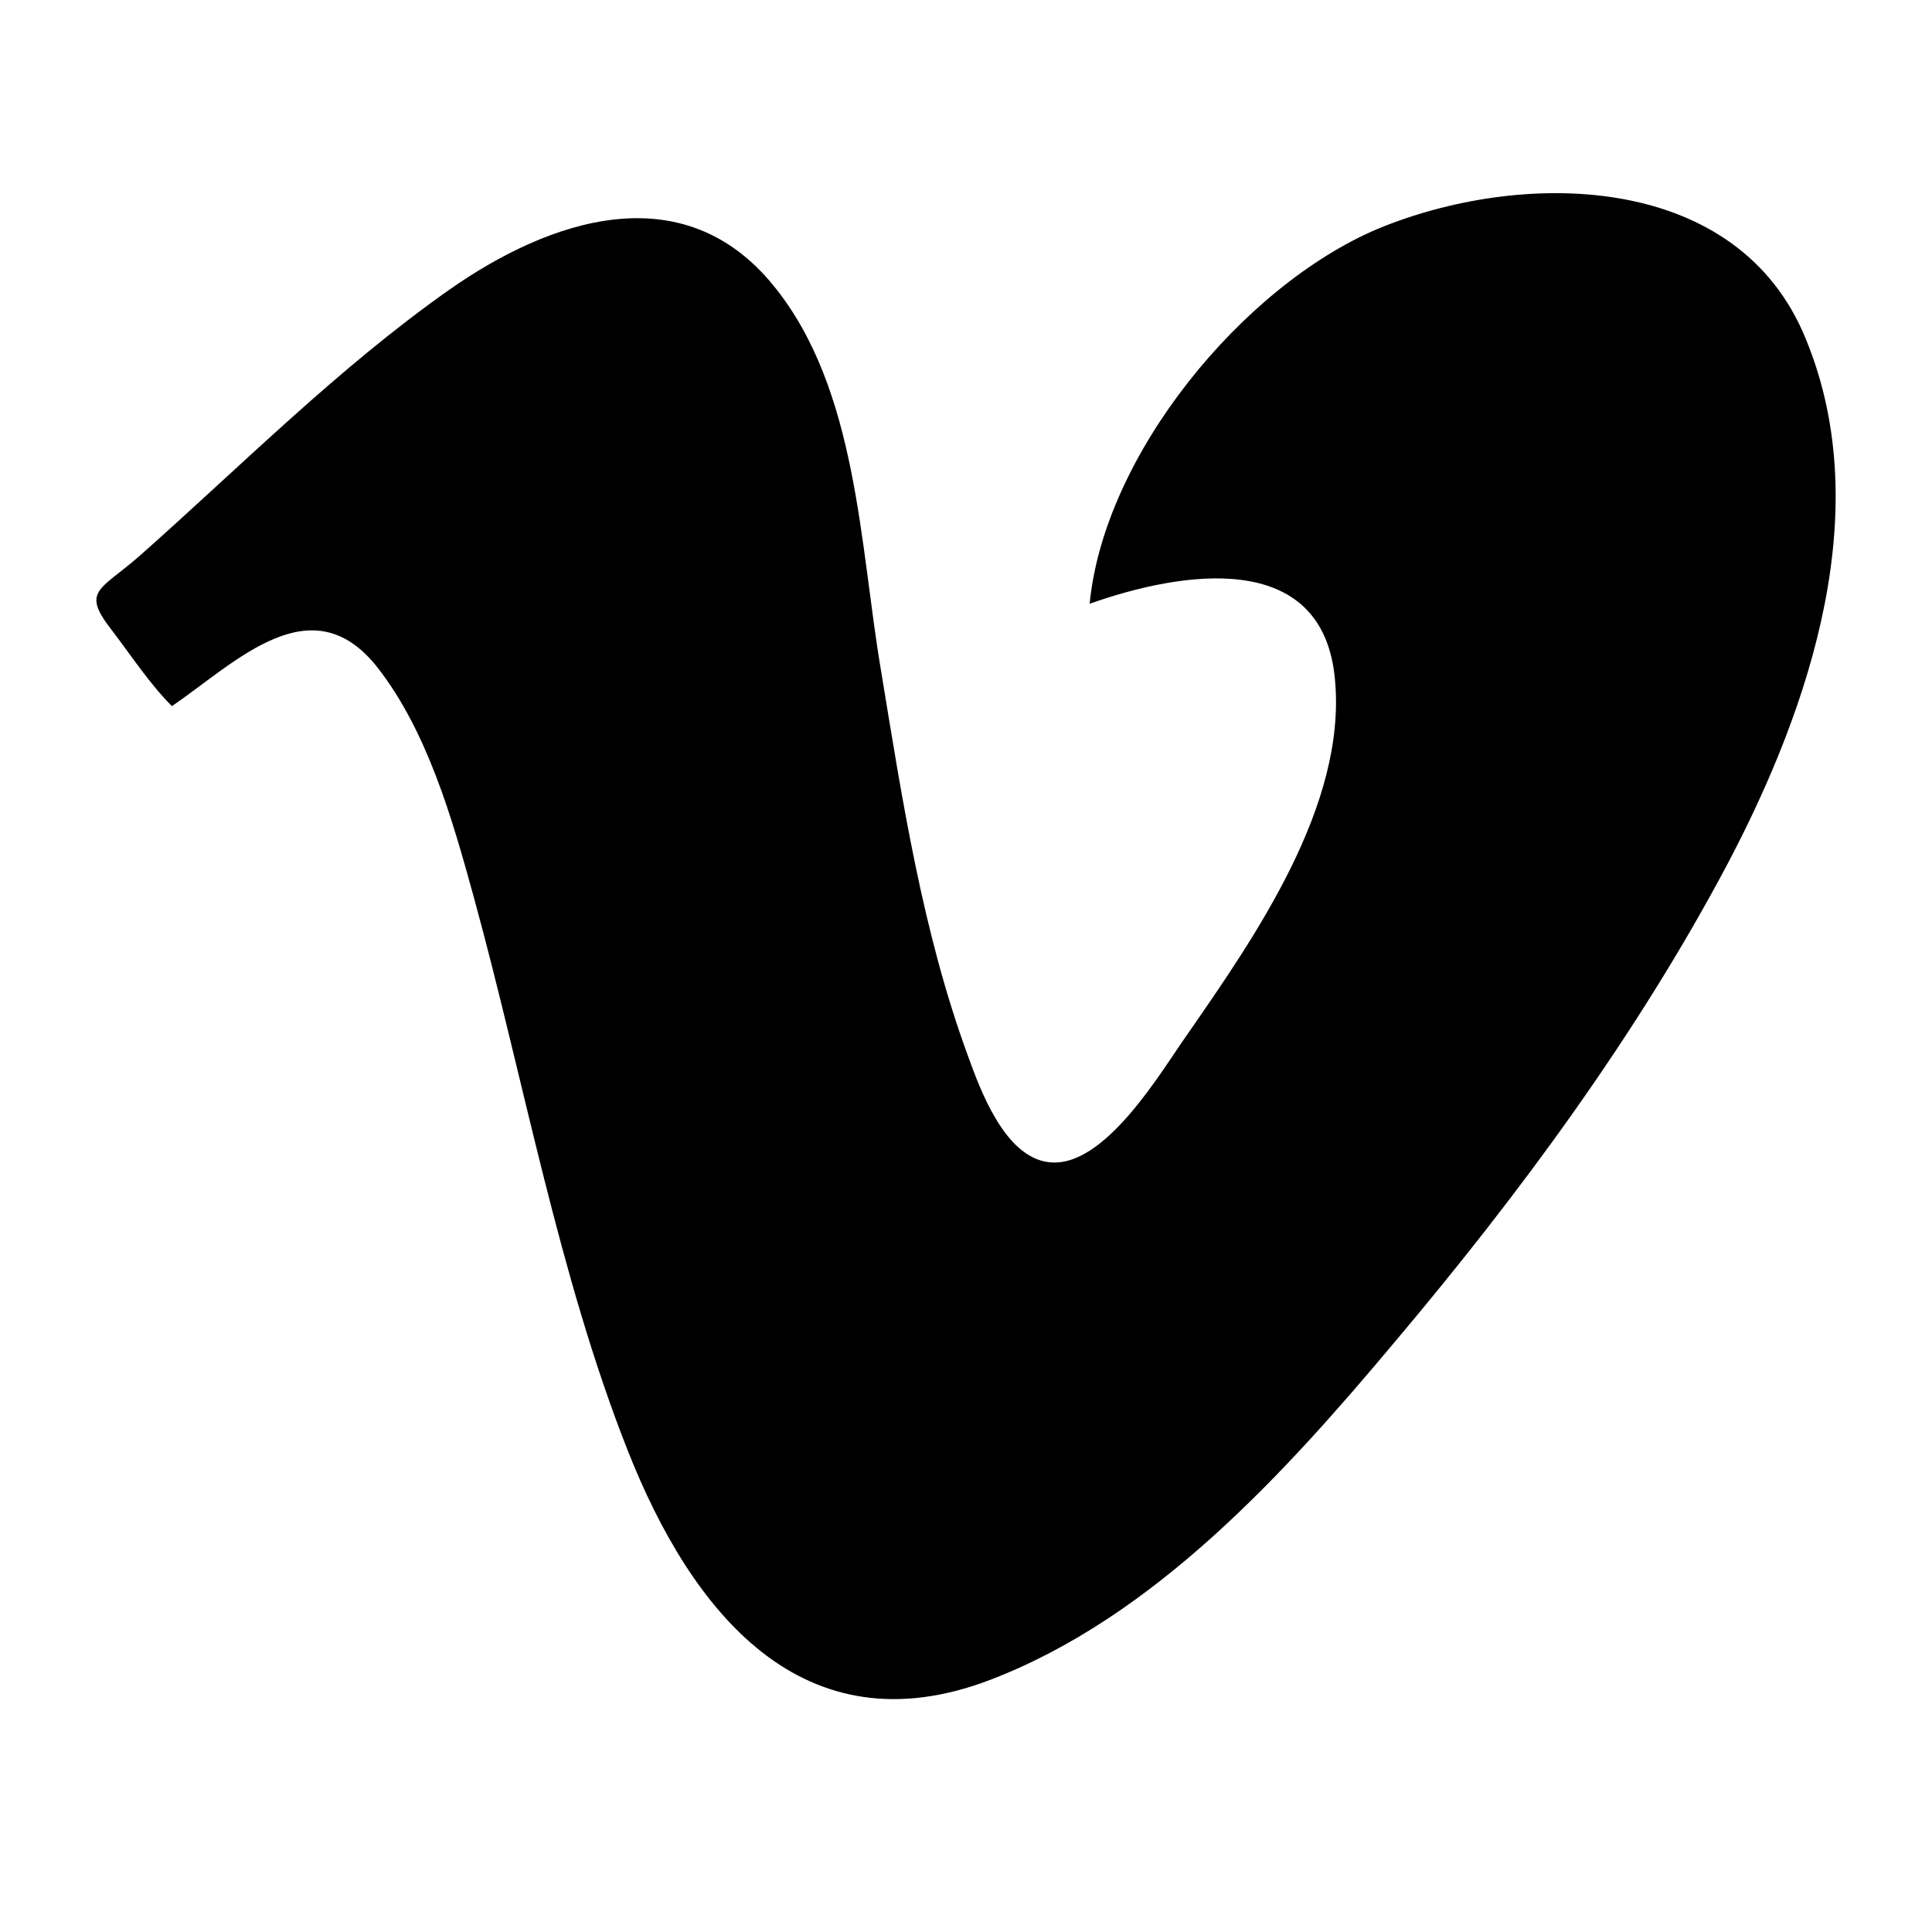
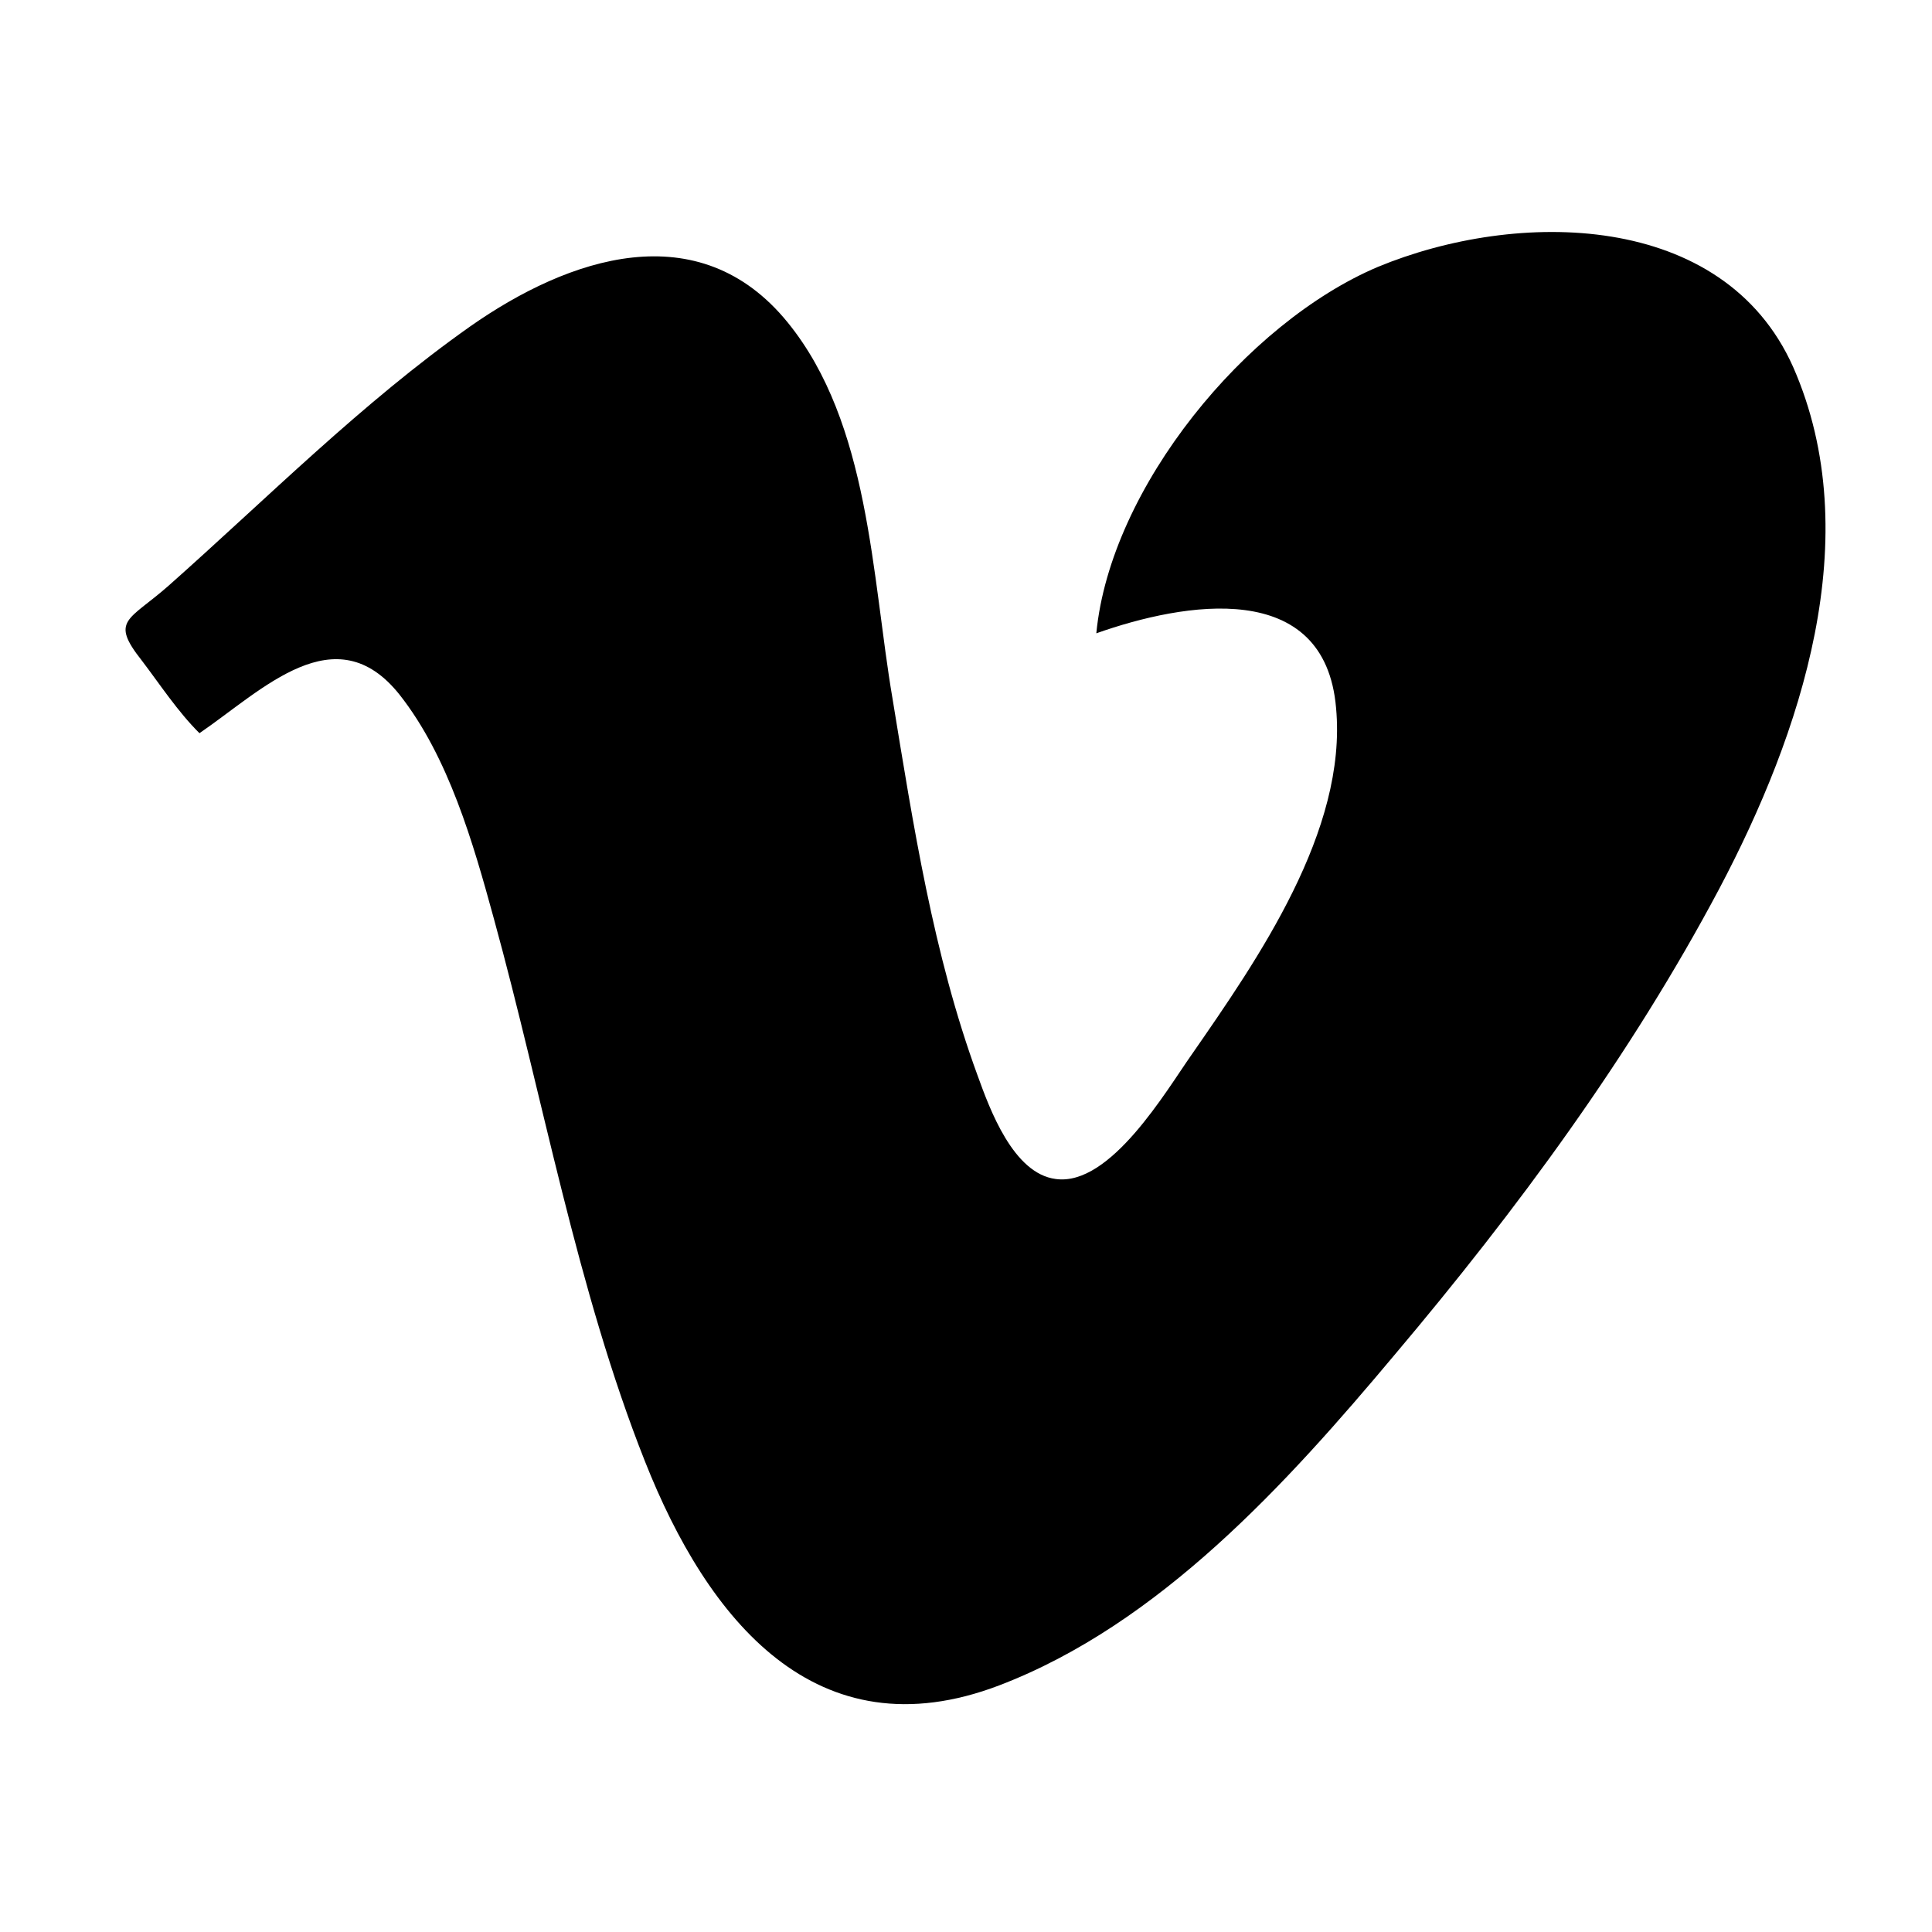
<svg xmlns="http://www.w3.org/2000/svg" width="20" height="20" viewBox="0 0 20 20">
-   <path d="M1.78,7.31 C1.55,7.08 1.36,6.79 1.17,6.54 C0.83,6.11 1.03,6.12 1.45,5.75 C2.5,4.82 3.5,3.81 4.65,3 C5.69,2.27 7.07,1.8 8.01,2.96 C8.88,4.03 8.9,5.65 9.12,6.94 C9.34,8.28 9.55,9.65 10.02,10.93 C10.15,11.29 10.4,11.97 10.85,12.03 C11.43,12.11 12.02,11.09 12.29,10.71 C12.99,9.7 13.94,8.34 13.82,7.04 C13.7,5.66 12.21,5.92 11.28,6.25 C11.43,4.7 12.87,2.96 14.26,2.37 C15.73,1.76 17.92,1.77 18.66,3.43 C19.45,5.23 18.74,7.32 17.88,8.95 C16.94,10.72 15.73,12.36 14.44,13.89 C13.3,15.25 11.95,16.74 10.25,17.39 C8.31,18.13 7.16,16.69 6.5,15.02 C5.78,13.2 5.42,11.16 4.9,9.27 C4.68,8.47 4.42,7.56 3.9,6.9 C3.22,6.05 2.45,6.85 1.78,7.31 C1.69,7.22 1.83,7.27 1.78,7.31 L1.78,7.31 Z" />
+   <path d="M2.065,7.59C1.84,7.367,1.654,7.082,1.468,6.838c-0.332-0.42-0.137-0.411,0.274-0.772c1.026-0.91,2.004-1.896,3.127-2.688 c1.017-0.713,2.365-1.173,3.286-0.039c0.849,1.045,0.869,2.629,1.084,3.891c0.215,1.309,0.421,2.648,0.88,3.901 c0.127,0.352,0.37,1.018,0.81,1.074c0.567,0.078,1.145-0.917,1.408-1.289c0.684-0.987,1.611-2.317,1.494-3.587 c-0.115-1.349-1.572-1.095-2.482-0.773c0.146-1.514,1.555-3.216,2.912-3.792c1.439-0.597,3.579-0.587,4.302,1.036 c0.772,1.759,0.078,3.802-0.763,5.396c-0.918,1.731-2.1,3.333-3.363,4.829c-1.114,1.329-2.432,2.787-4.093,3.422 c-1.897,0.723-3.021-0.686-3.667-2.318c-0.705-1.777-1.056-3.771-1.565-5.621C4.898,8.726,4.644,7.836,4.136,7.191 C3.473,6.358,2.72,7.141,2.065,7.59C1.977,7.502,2.115,7.551,2.065,7.59L2.065,7.59z" />
</svg>
